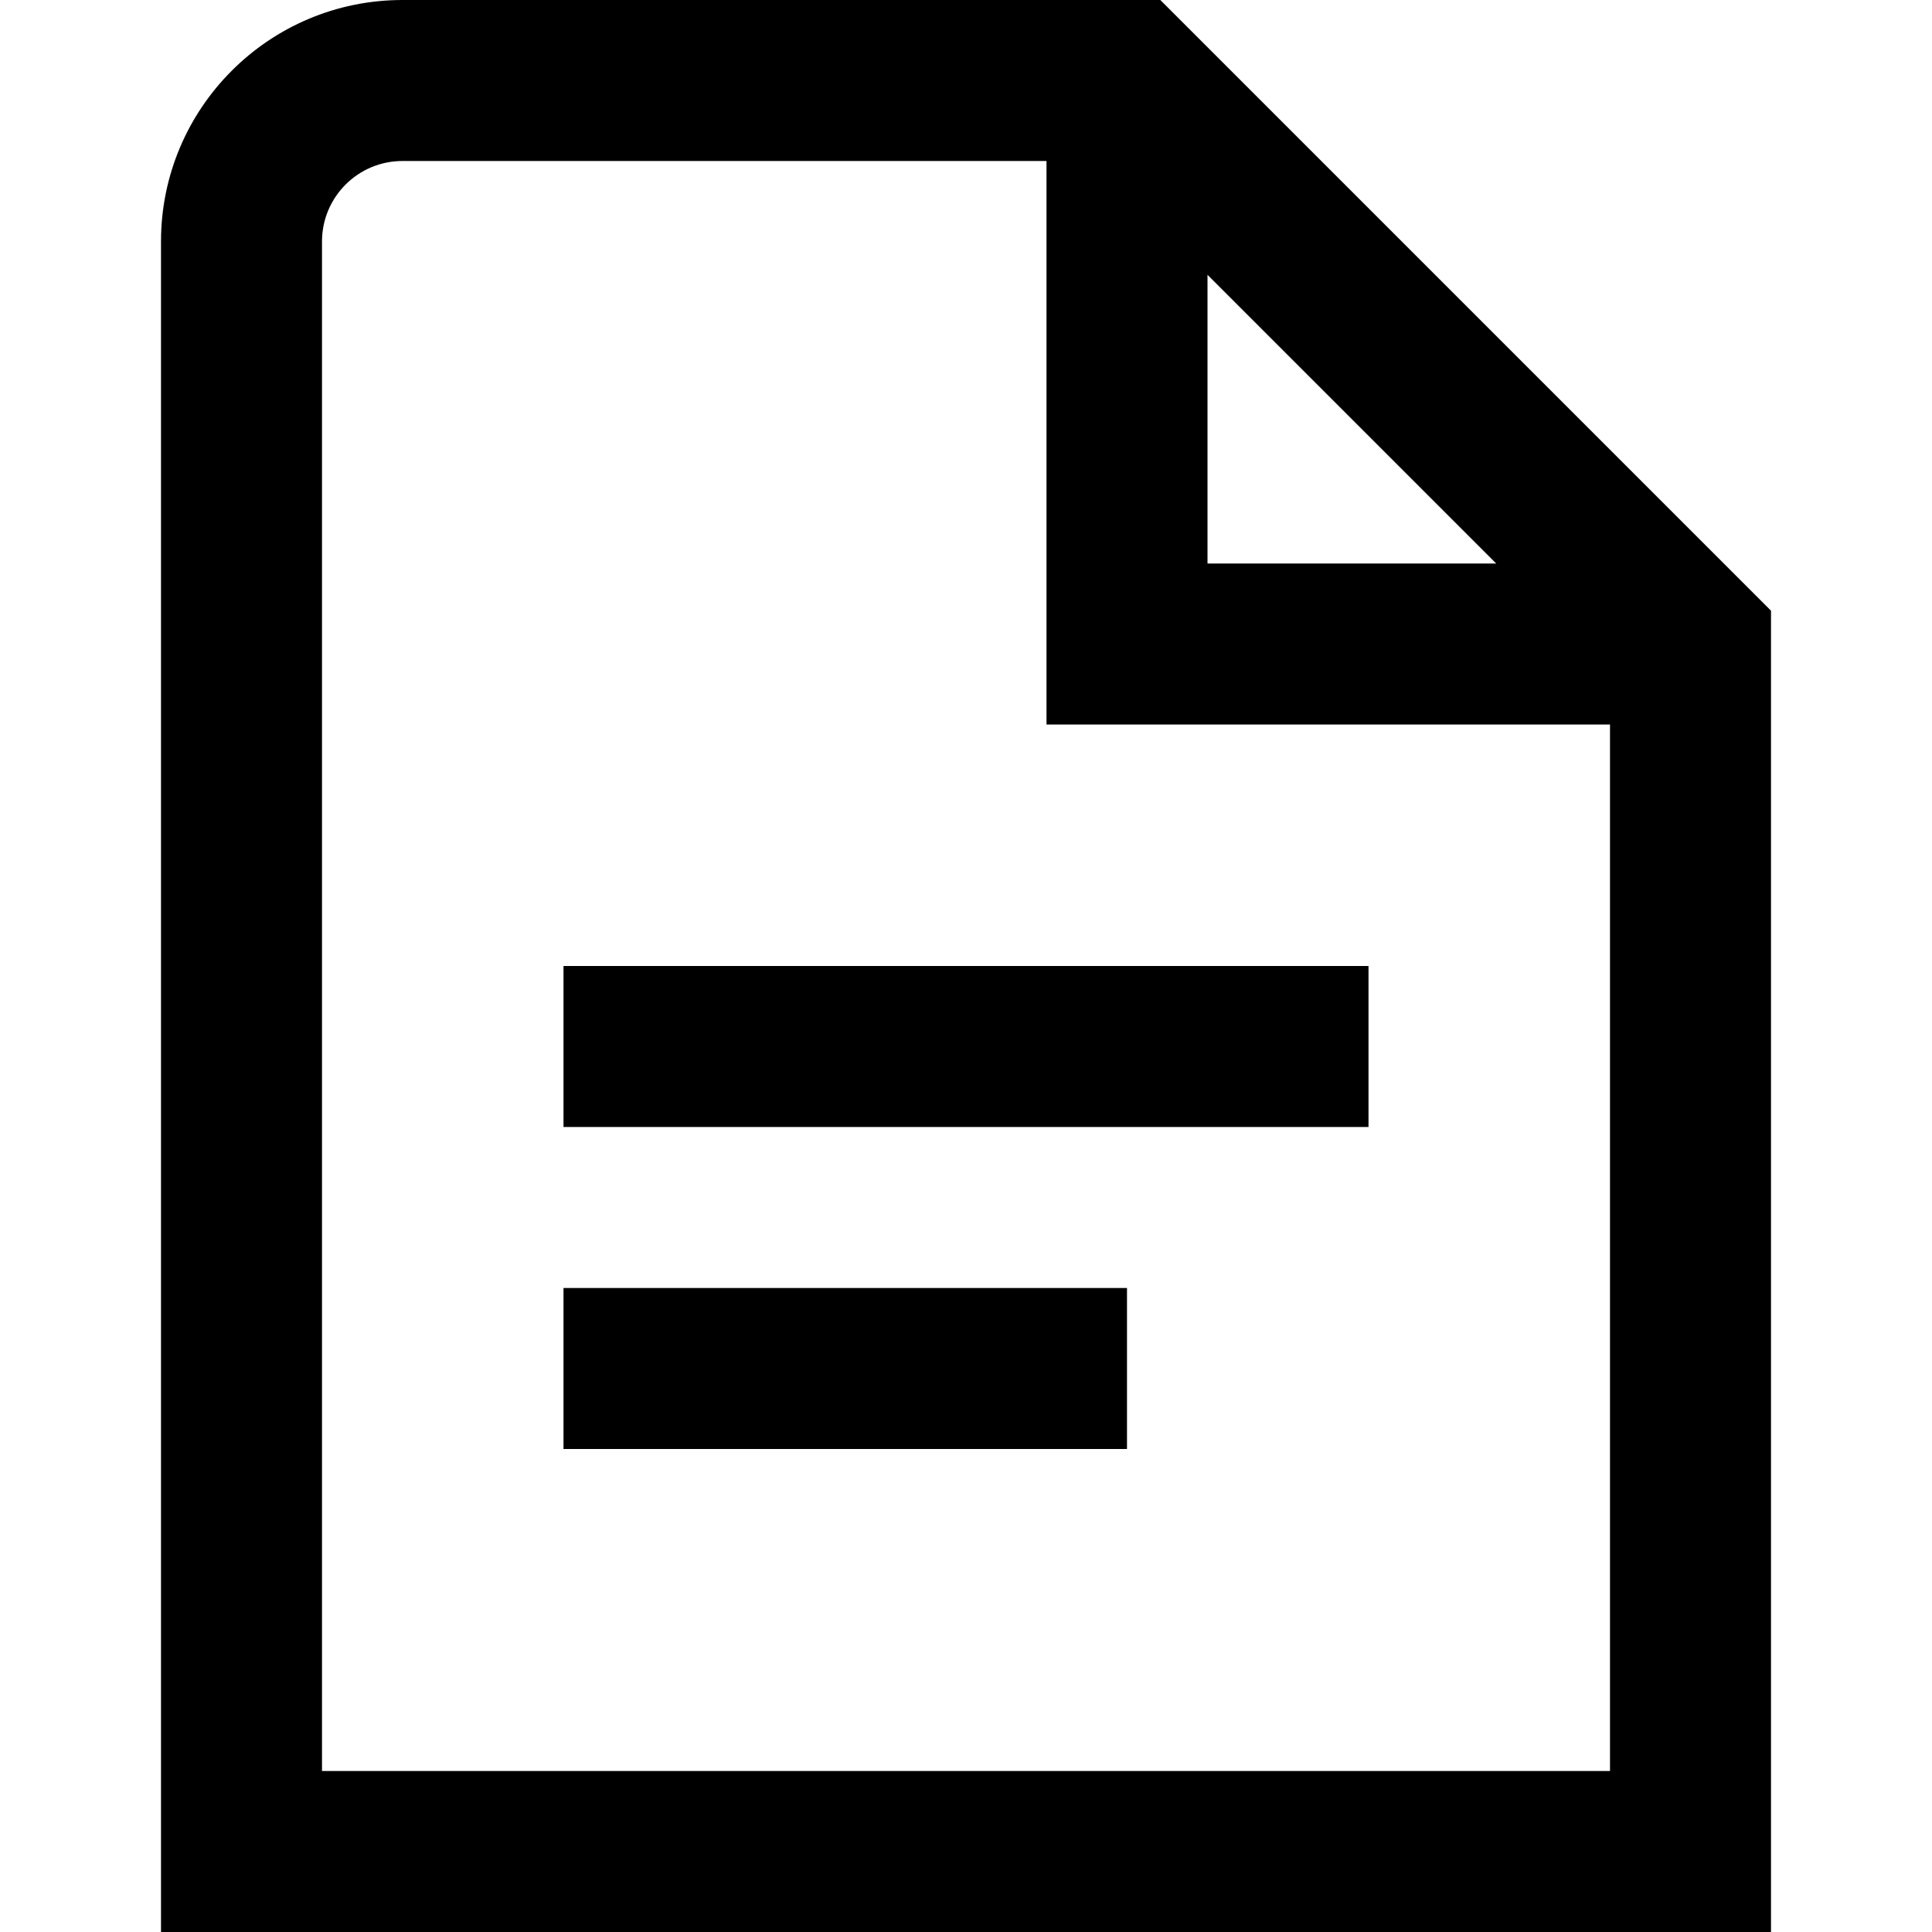
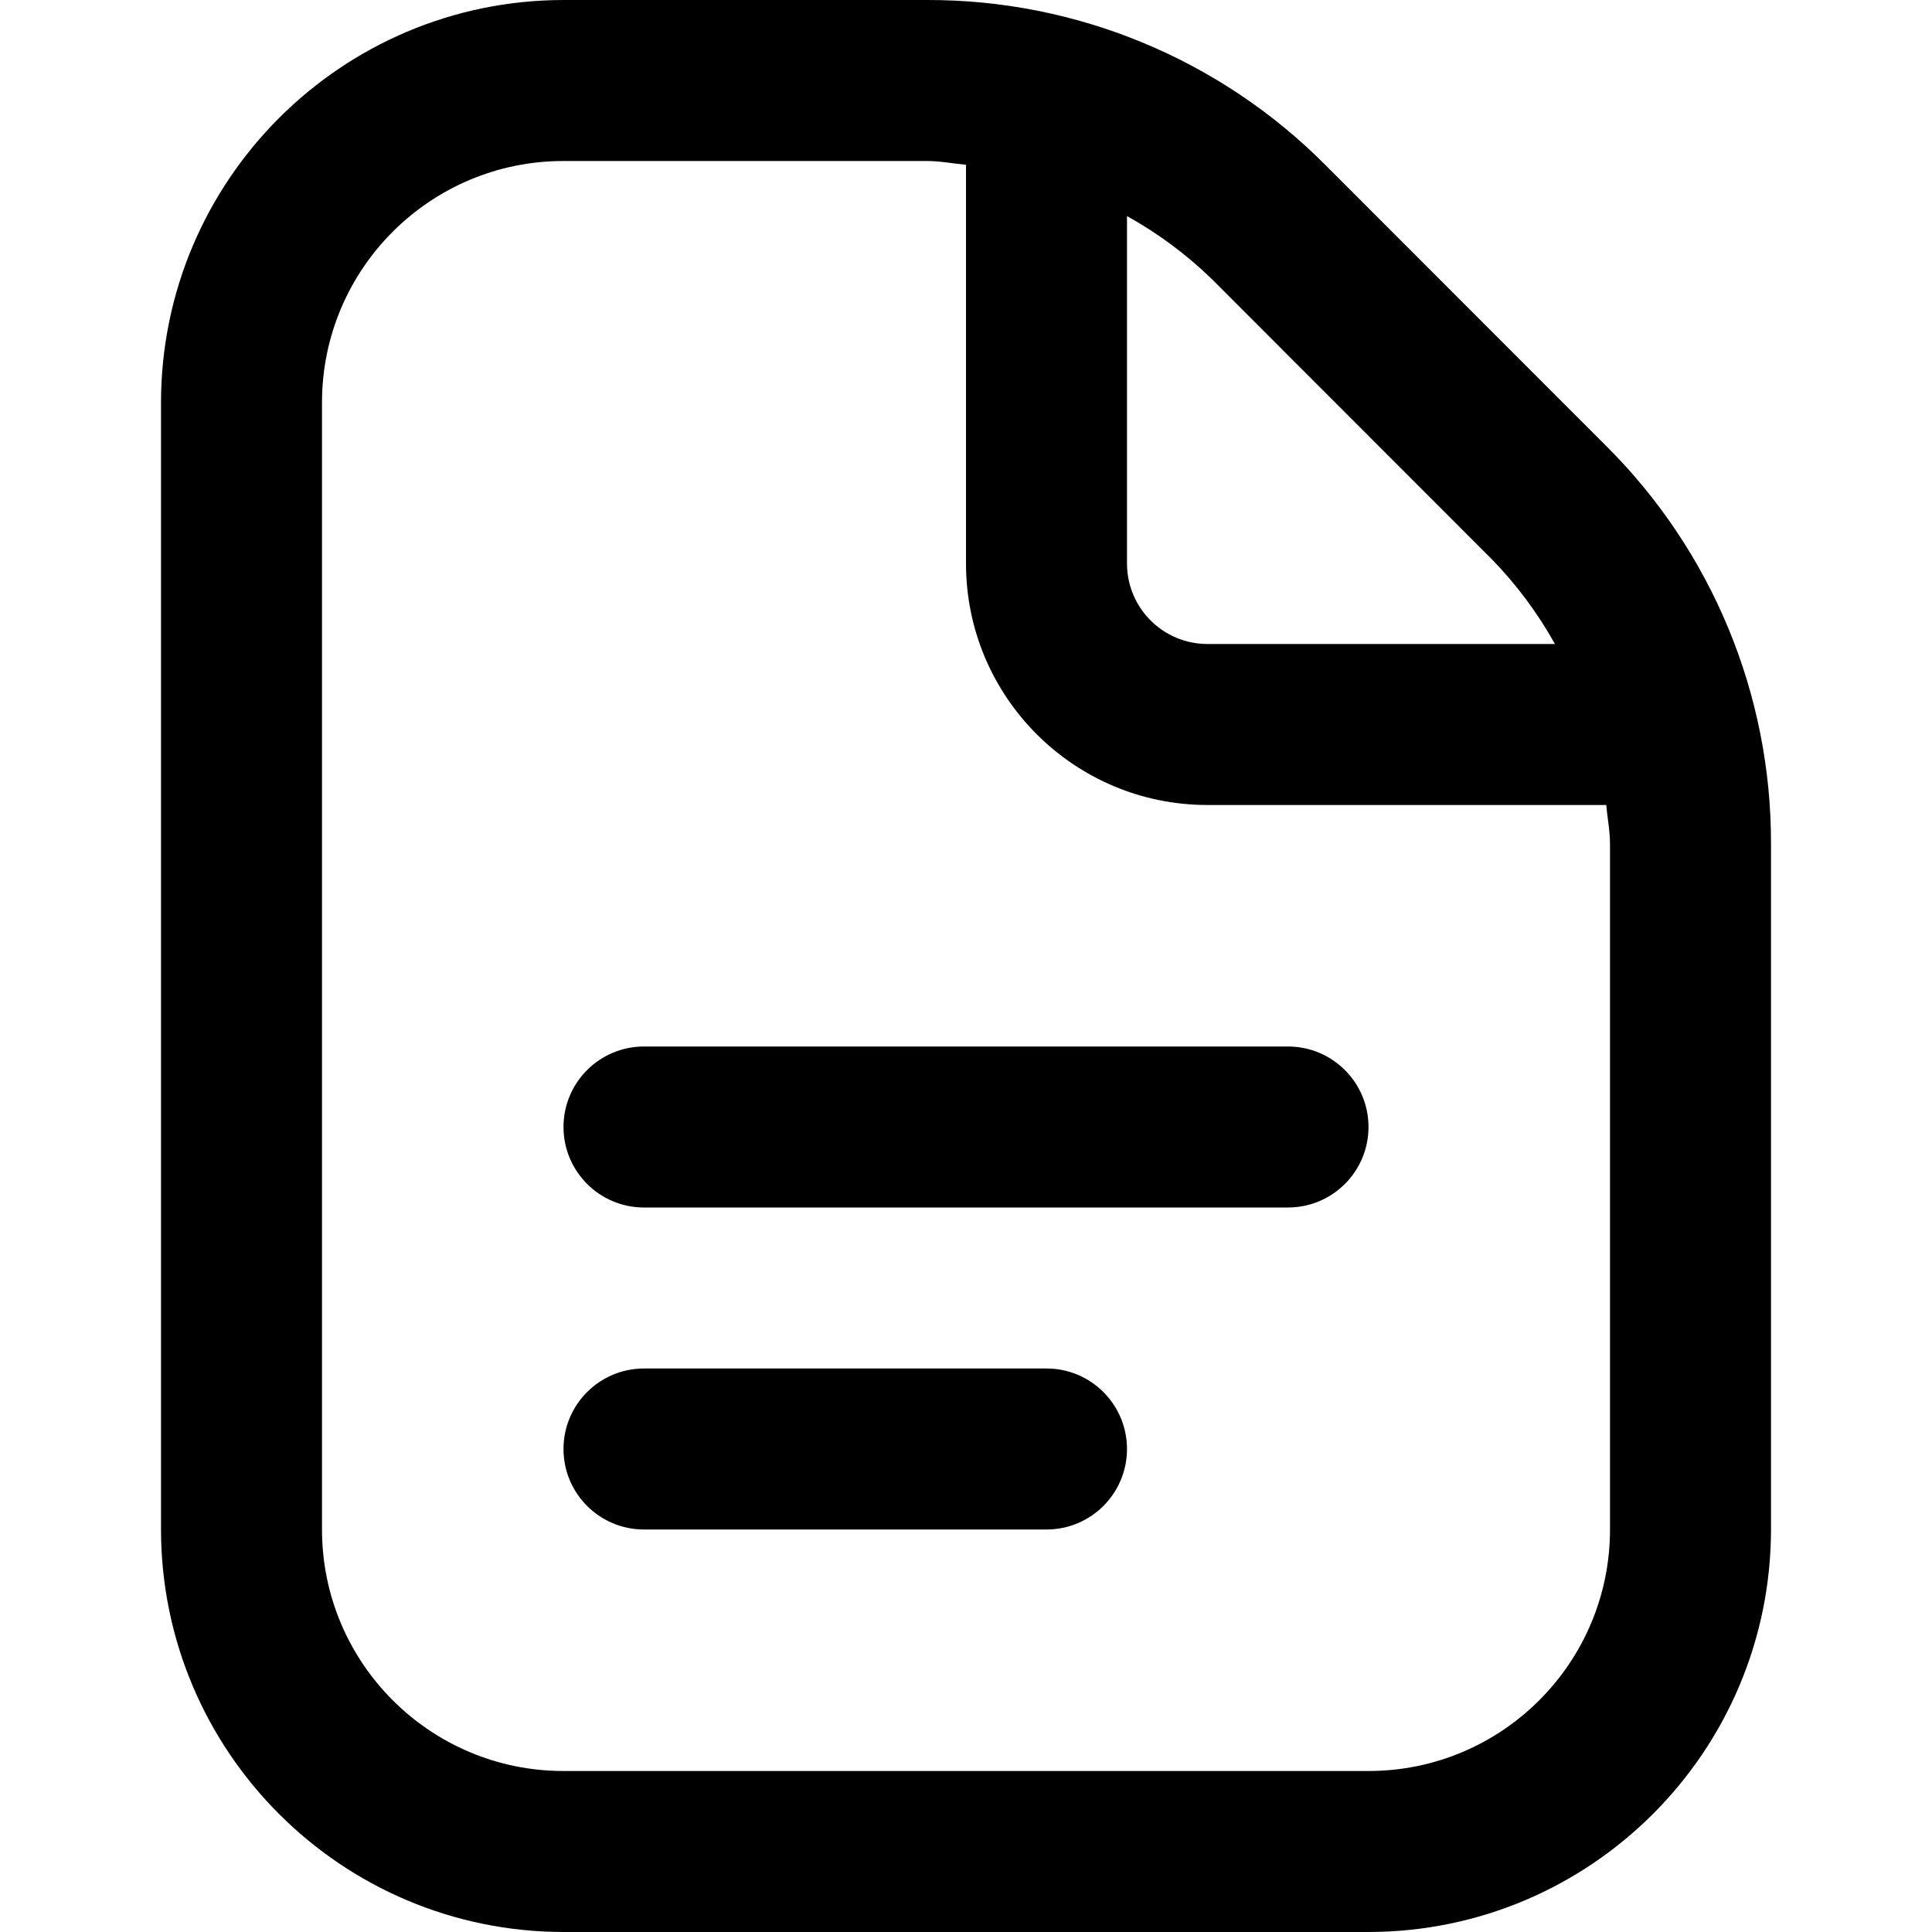
<svg xmlns="http://www.w3.org/2000/svg" id="Layer_1" height="512" viewBox="0 0 24 24" width="512" data-name="Layer 1">
-   <path d="m7 12h10v2h-10zm0 6h7v-2h-7zm15-10.414v16.414h-20v-21a3 3 0 0 1 3-3h9.414zm-7-.586h3.586l-3.586-3.586zm5 15v-13h-7v-7h-8a1 1 0 0 0 -1 1v19z" />
+   <path d="m17 14a1 1 0 0 1 -1 1h-8a1 1 0 0 1 0-2h8a1 1 0 0 1 1 1zm-4 3h-5a1 1 0 0 0 0 2h5a1 1 0 0 0 0-2zm9-6.515v8.515a5.006 5.006 0 0 1 -5 5h-10a5.006 5.006 0 0 1 -5-5v-14a5.006 5.006 0 0 1 5-5h4.515a6.958 6.958 0 0 1 4.95 2.05l3.484 3.486a6.951 6.951 0 0 1 2.051 4.949zm-6.949-7.021a5.01 5.01 0 0 0 -1.051-.78v4.316a1 1 0 0 0 1 1h4.316a4.983 4.983 0 0 0 -.781-1.05zm4.949 7.021c0-.165-.032-.323-.047-.485h-4.953a3 3 0 0 1 -3-3v-4.953c-.162-.015-.321-.047-.485-.047h-4.515a3 3 0 0 0 -3 3v14a3 3 0 0 0 3 3h10a3 3 0 0 0 3-3z" />
</svg>
